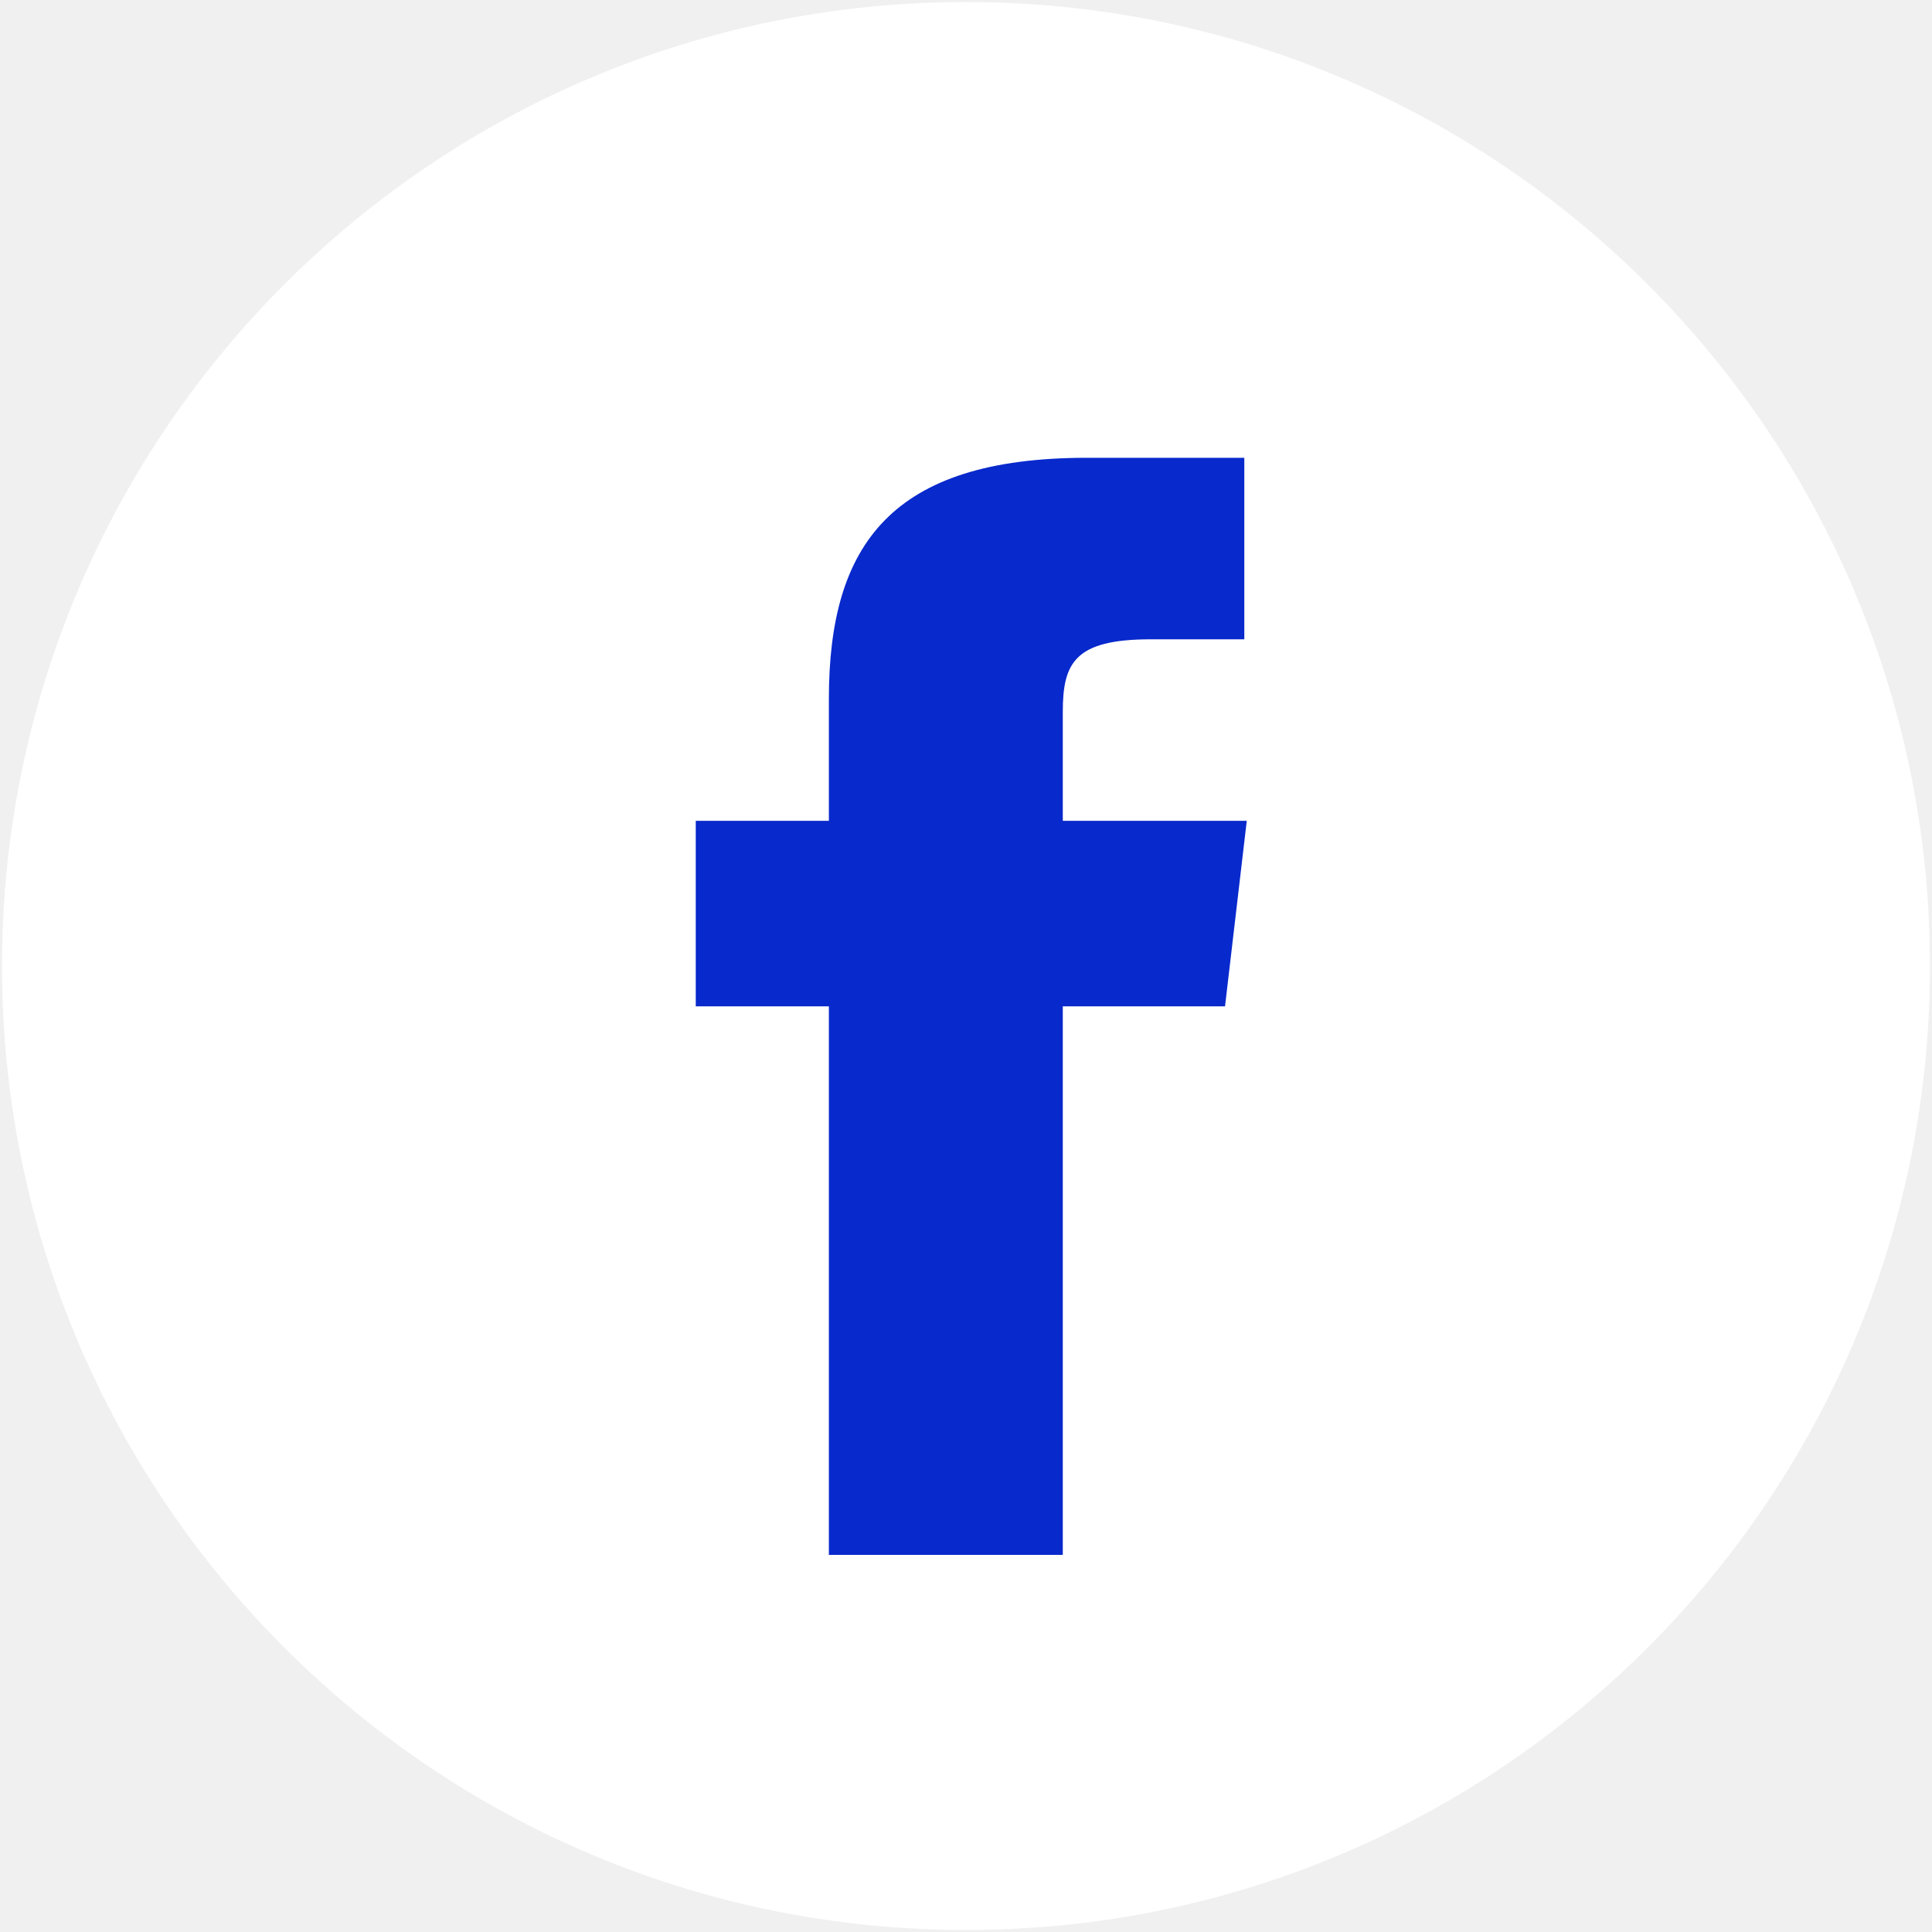
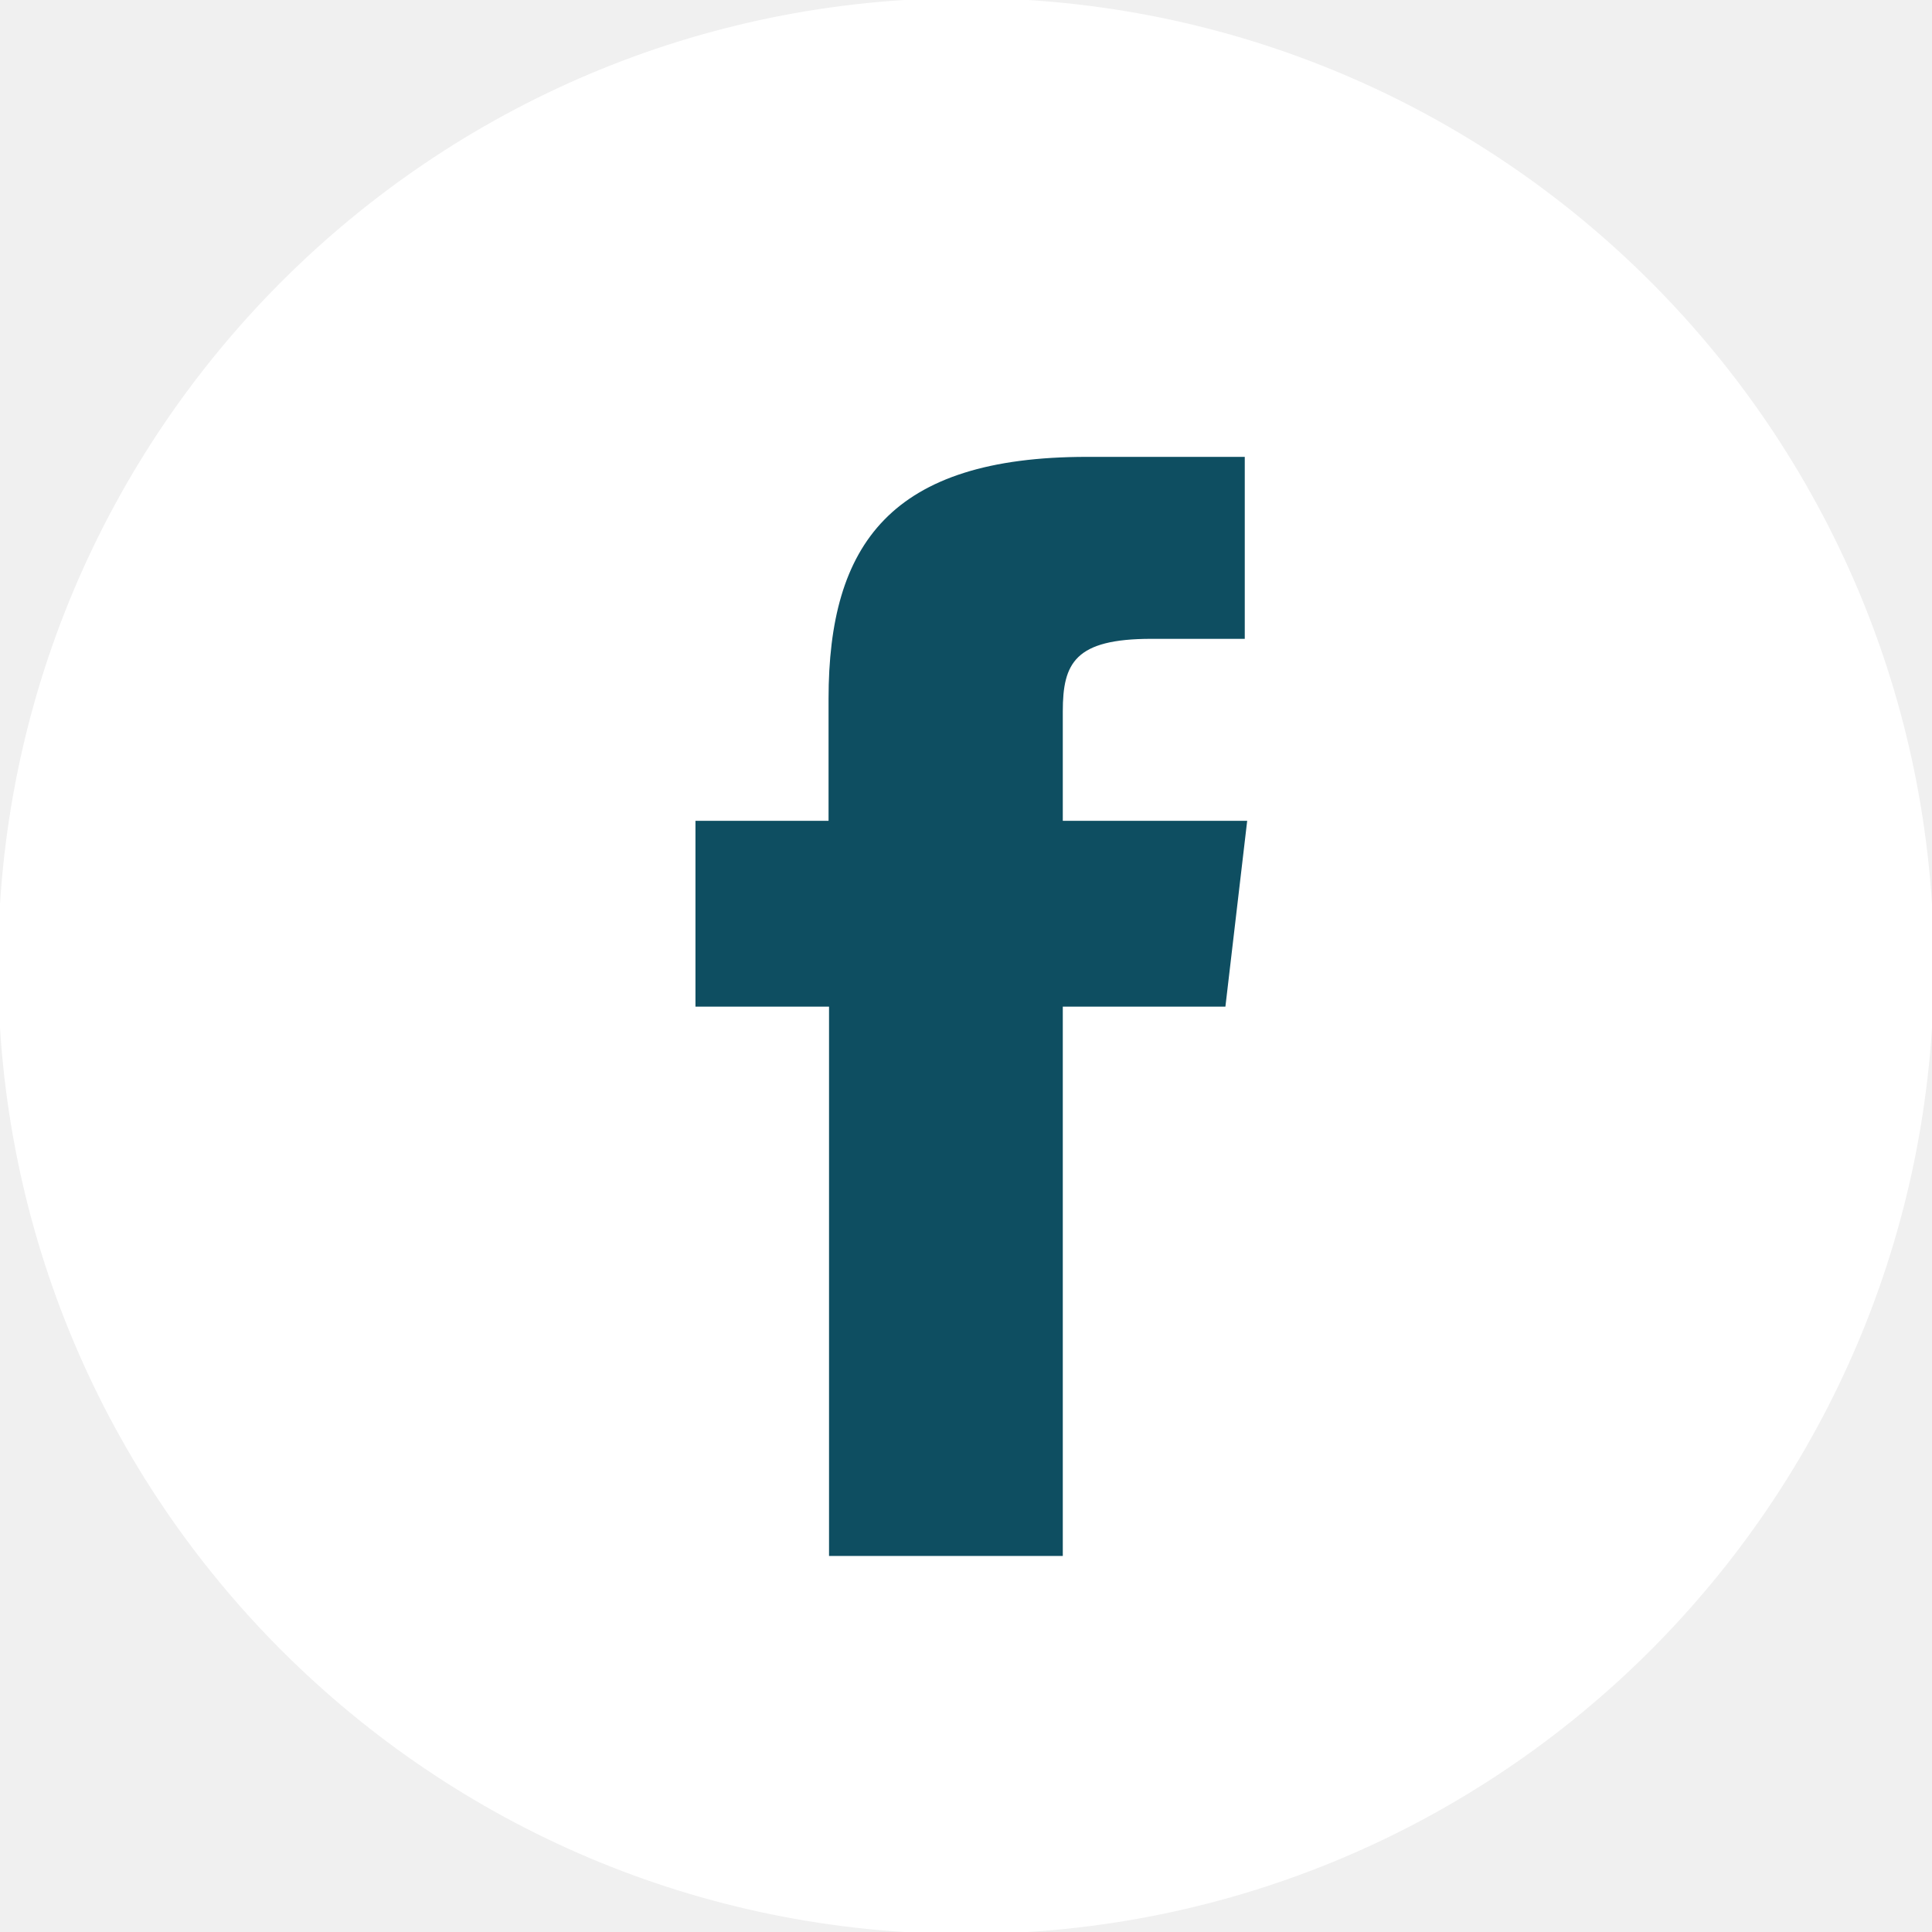
- <svg xmlns="http://www.w3.org/2000/svg" width="40" height="40" viewBox="0 0 40 40">
-   <g fill="none" fill-rule="evenodd">
-     <path d="M20 .042C8.977.042.042 8.977.042 20 .042 31.023 8.977 39.958 20 39.958c11.023 0 19.958-8.935 19.958-19.958C39.958 8.977 31.023.042 20 .042z" fill="#FFF" fill-rule="nonzero" />
-     <path d="M22.004 16.994v-2.255c0-1.017.246-1.503 1.826-1.503h1.932V9.478h-3.257c-4.053 0-5.344 1.8-5.344 4.99v2.526h-2.756v3.841h2.756v11.357h4.843V20.835h3.359l.45-3.841h-3.809z" fill="#0829CC" />
+ <svg xmlns="http://www.w3.org/2000/svg" data-name="Layer 1" viewBox="0 0 39.92 39.92">
+   <g data-name="if facebook 313485">
+     <path d="M19.96-.04a20 20 0 1 0 20 20 20 20 0 0 0-20-20z" fill="#fff" />
+     <path d="M21.96 16.96V14.7c0-1 .25-1.5 1.83-1.5h1.93V9.44h-3.26c-4.05 0-5.34 1.8-5.34 5v2.52h-2.75v3.84h2.76v11.35h4.83V20.8h3.36l.45-3.84h-3.81z" fill="#0e4e61" />
  </g>
</svg>
